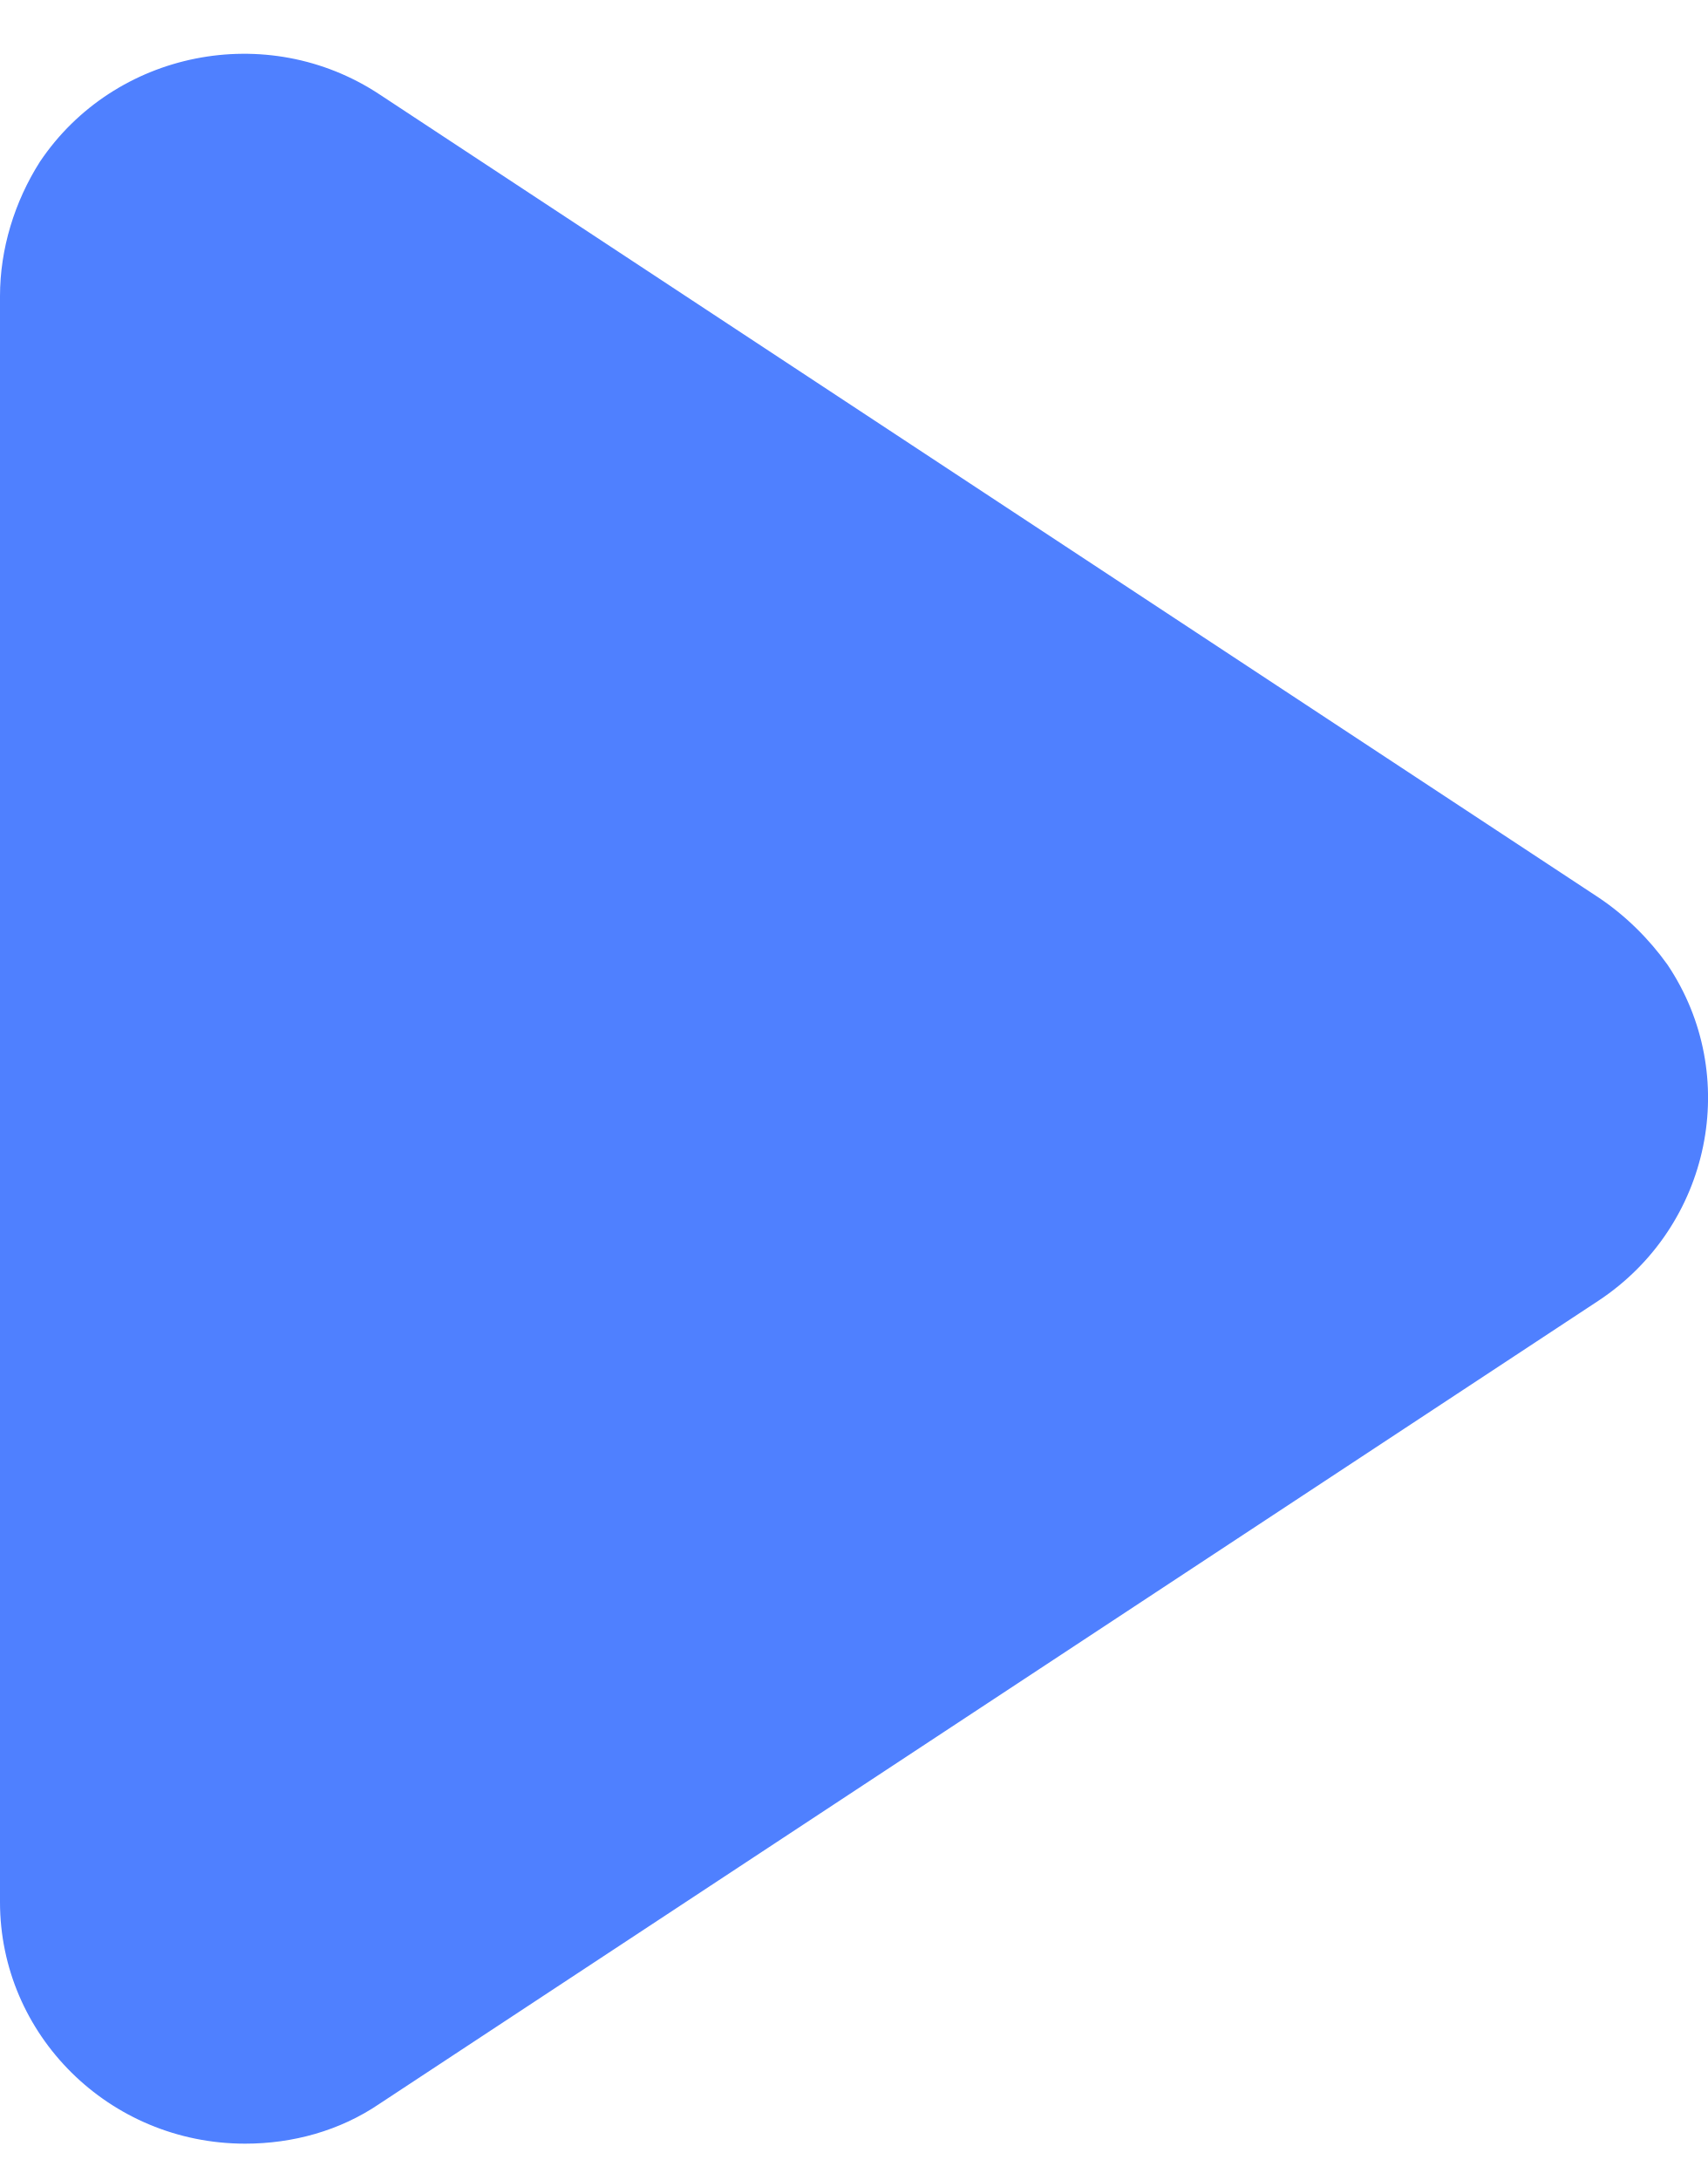
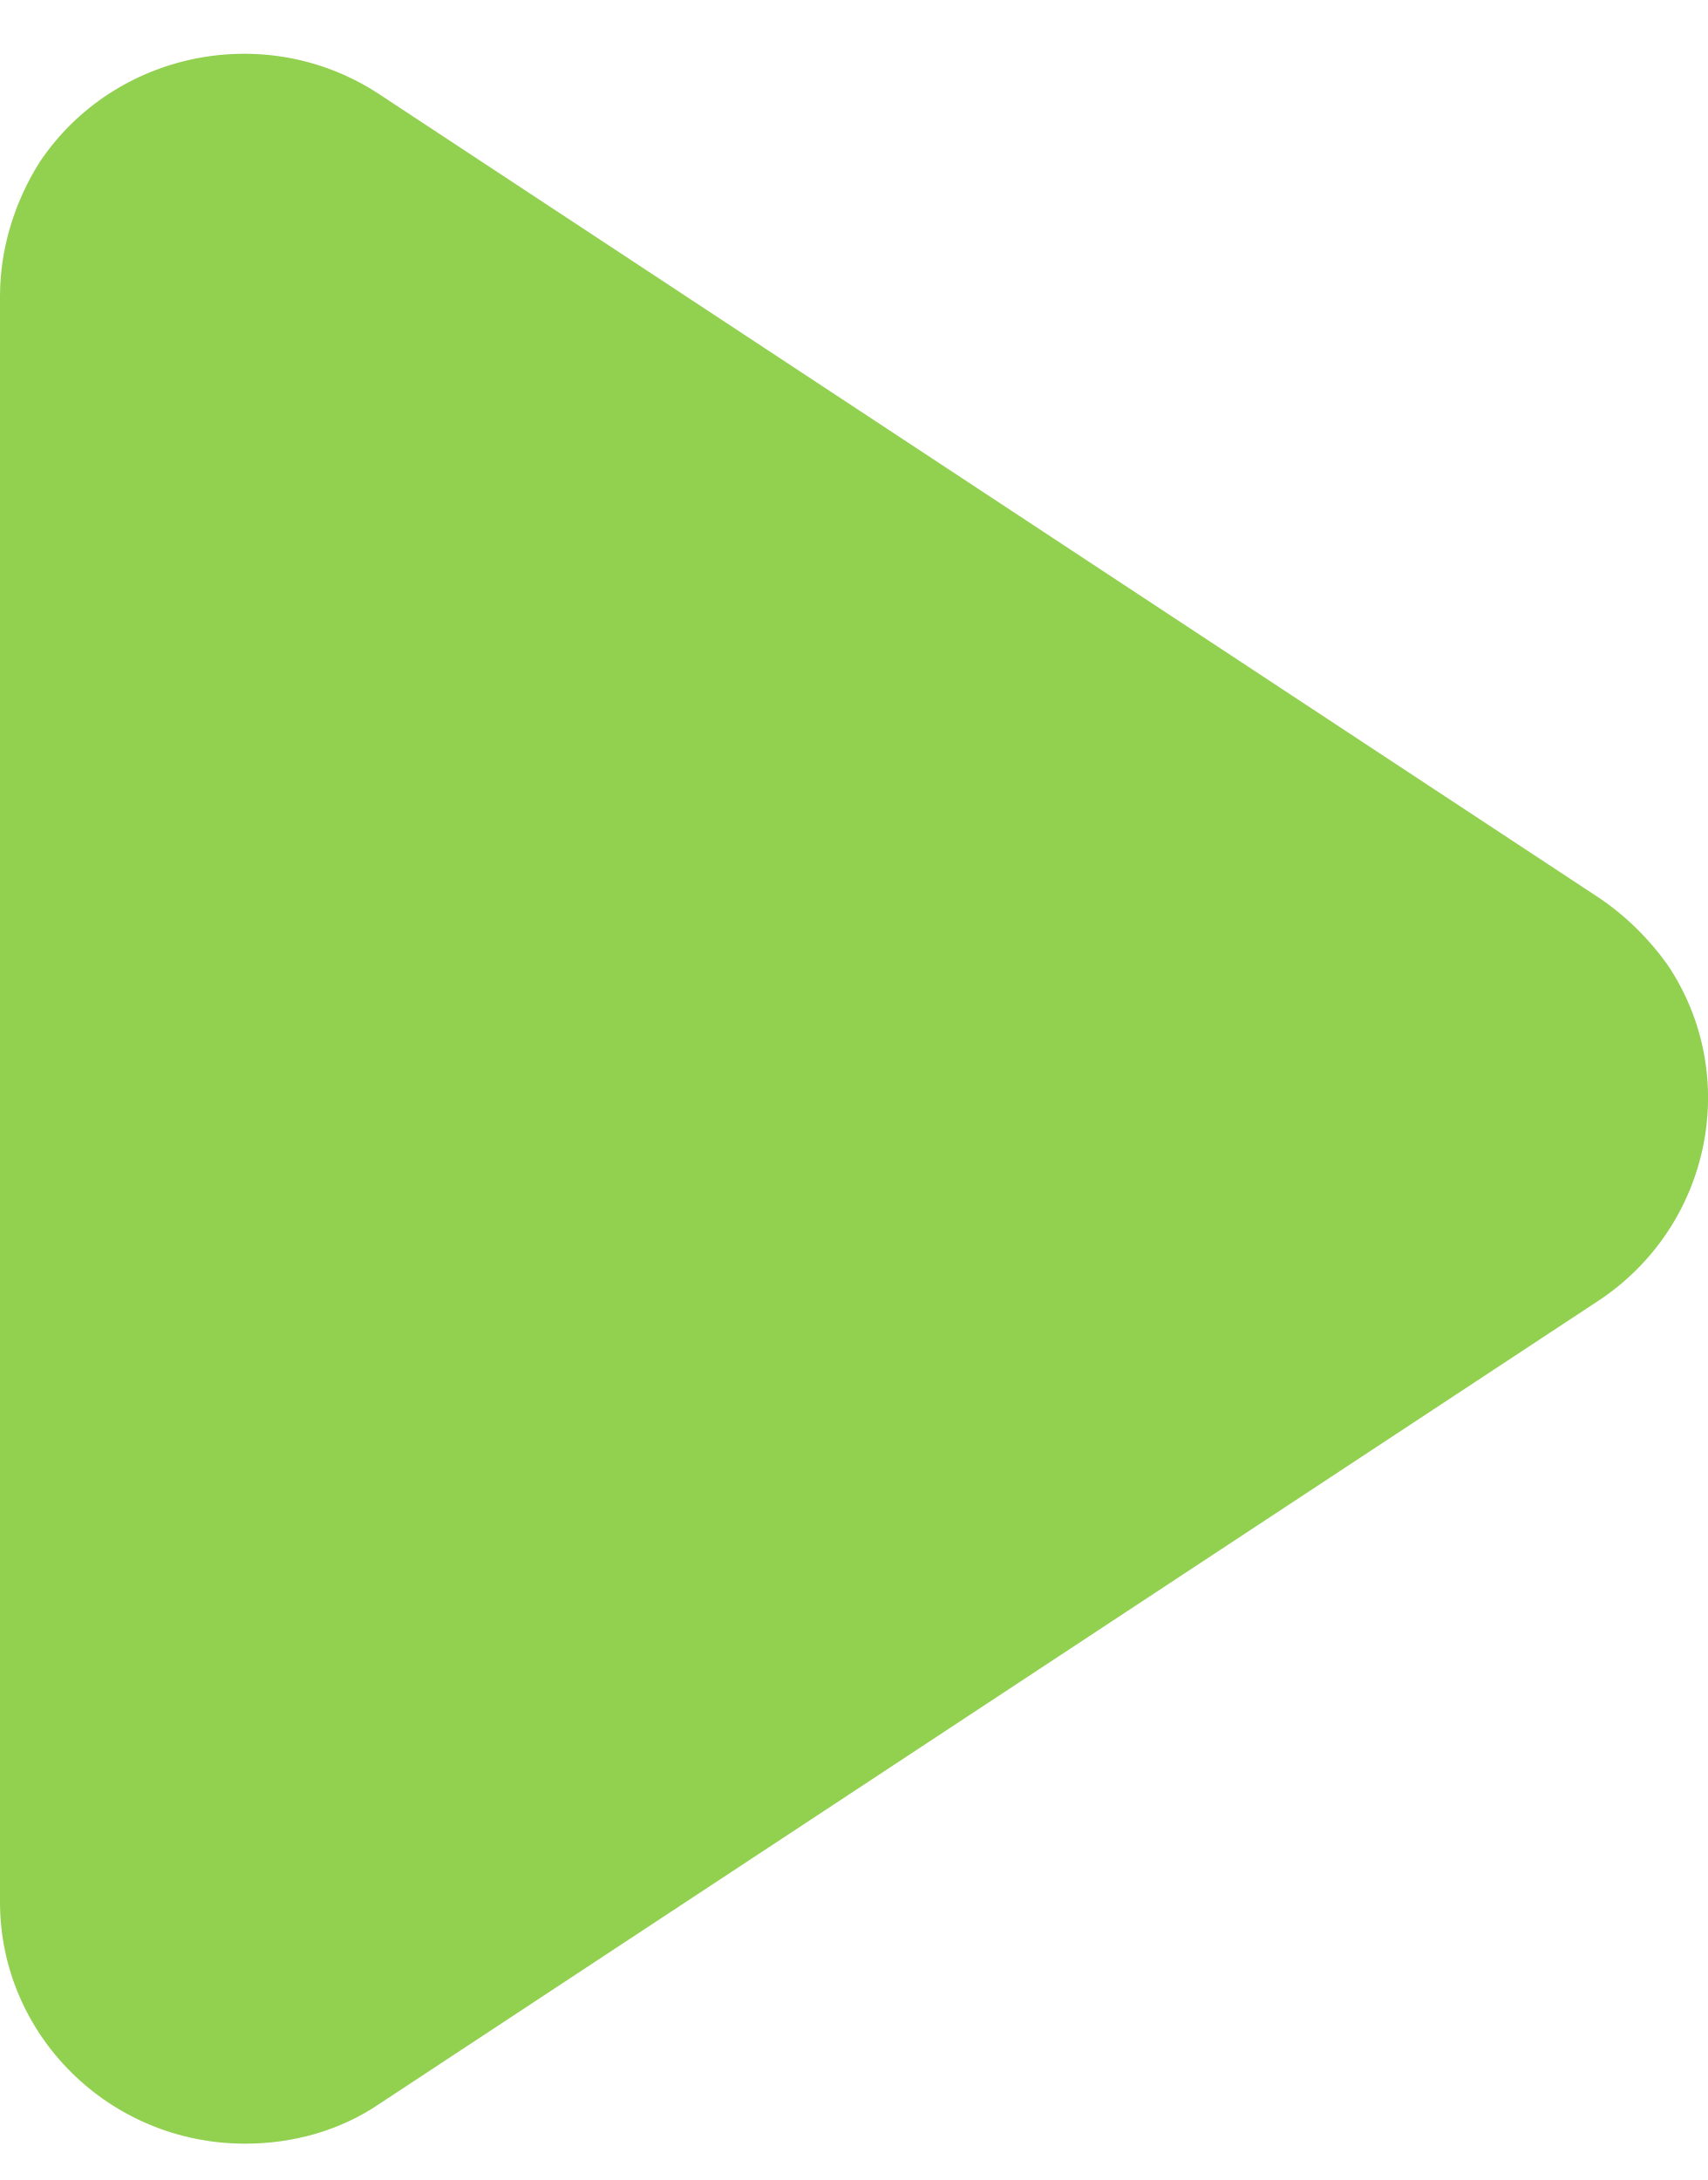
<svg xmlns="http://www.w3.org/2000/svg" version="1.1" id="Layer_1" x="0px" y="0px" viewBox="0 0 94 120" style="enable-background:new 0 0 94 120;" xml:space="preserve">
  <style type="text/css">
- 	.st0{fill:#4F80FF;}
- </style>
+ 		.st0 {
+ 			fill: #92D050;
+ 		}
+ 	</style>
  <g>
    <g transform="translate(0, -1)">
      <path class="st0" d="M0,17.3c0-2.6,0.8-5.2,2.2-7.4c4.1-6.1,12.5-7.8,18.7-3.7L88,50.4c1.5,1,2.8,2.3,3.8,3.7    c4.1,6.1,2.4,14.4-3.8,18.5l-67.1,44.2c-2.2,1.5-4.8,2.2-7.4,2.2C6,119,0,113,0,105.7V17.3z" />
    </g>
  </g>
</svg>
